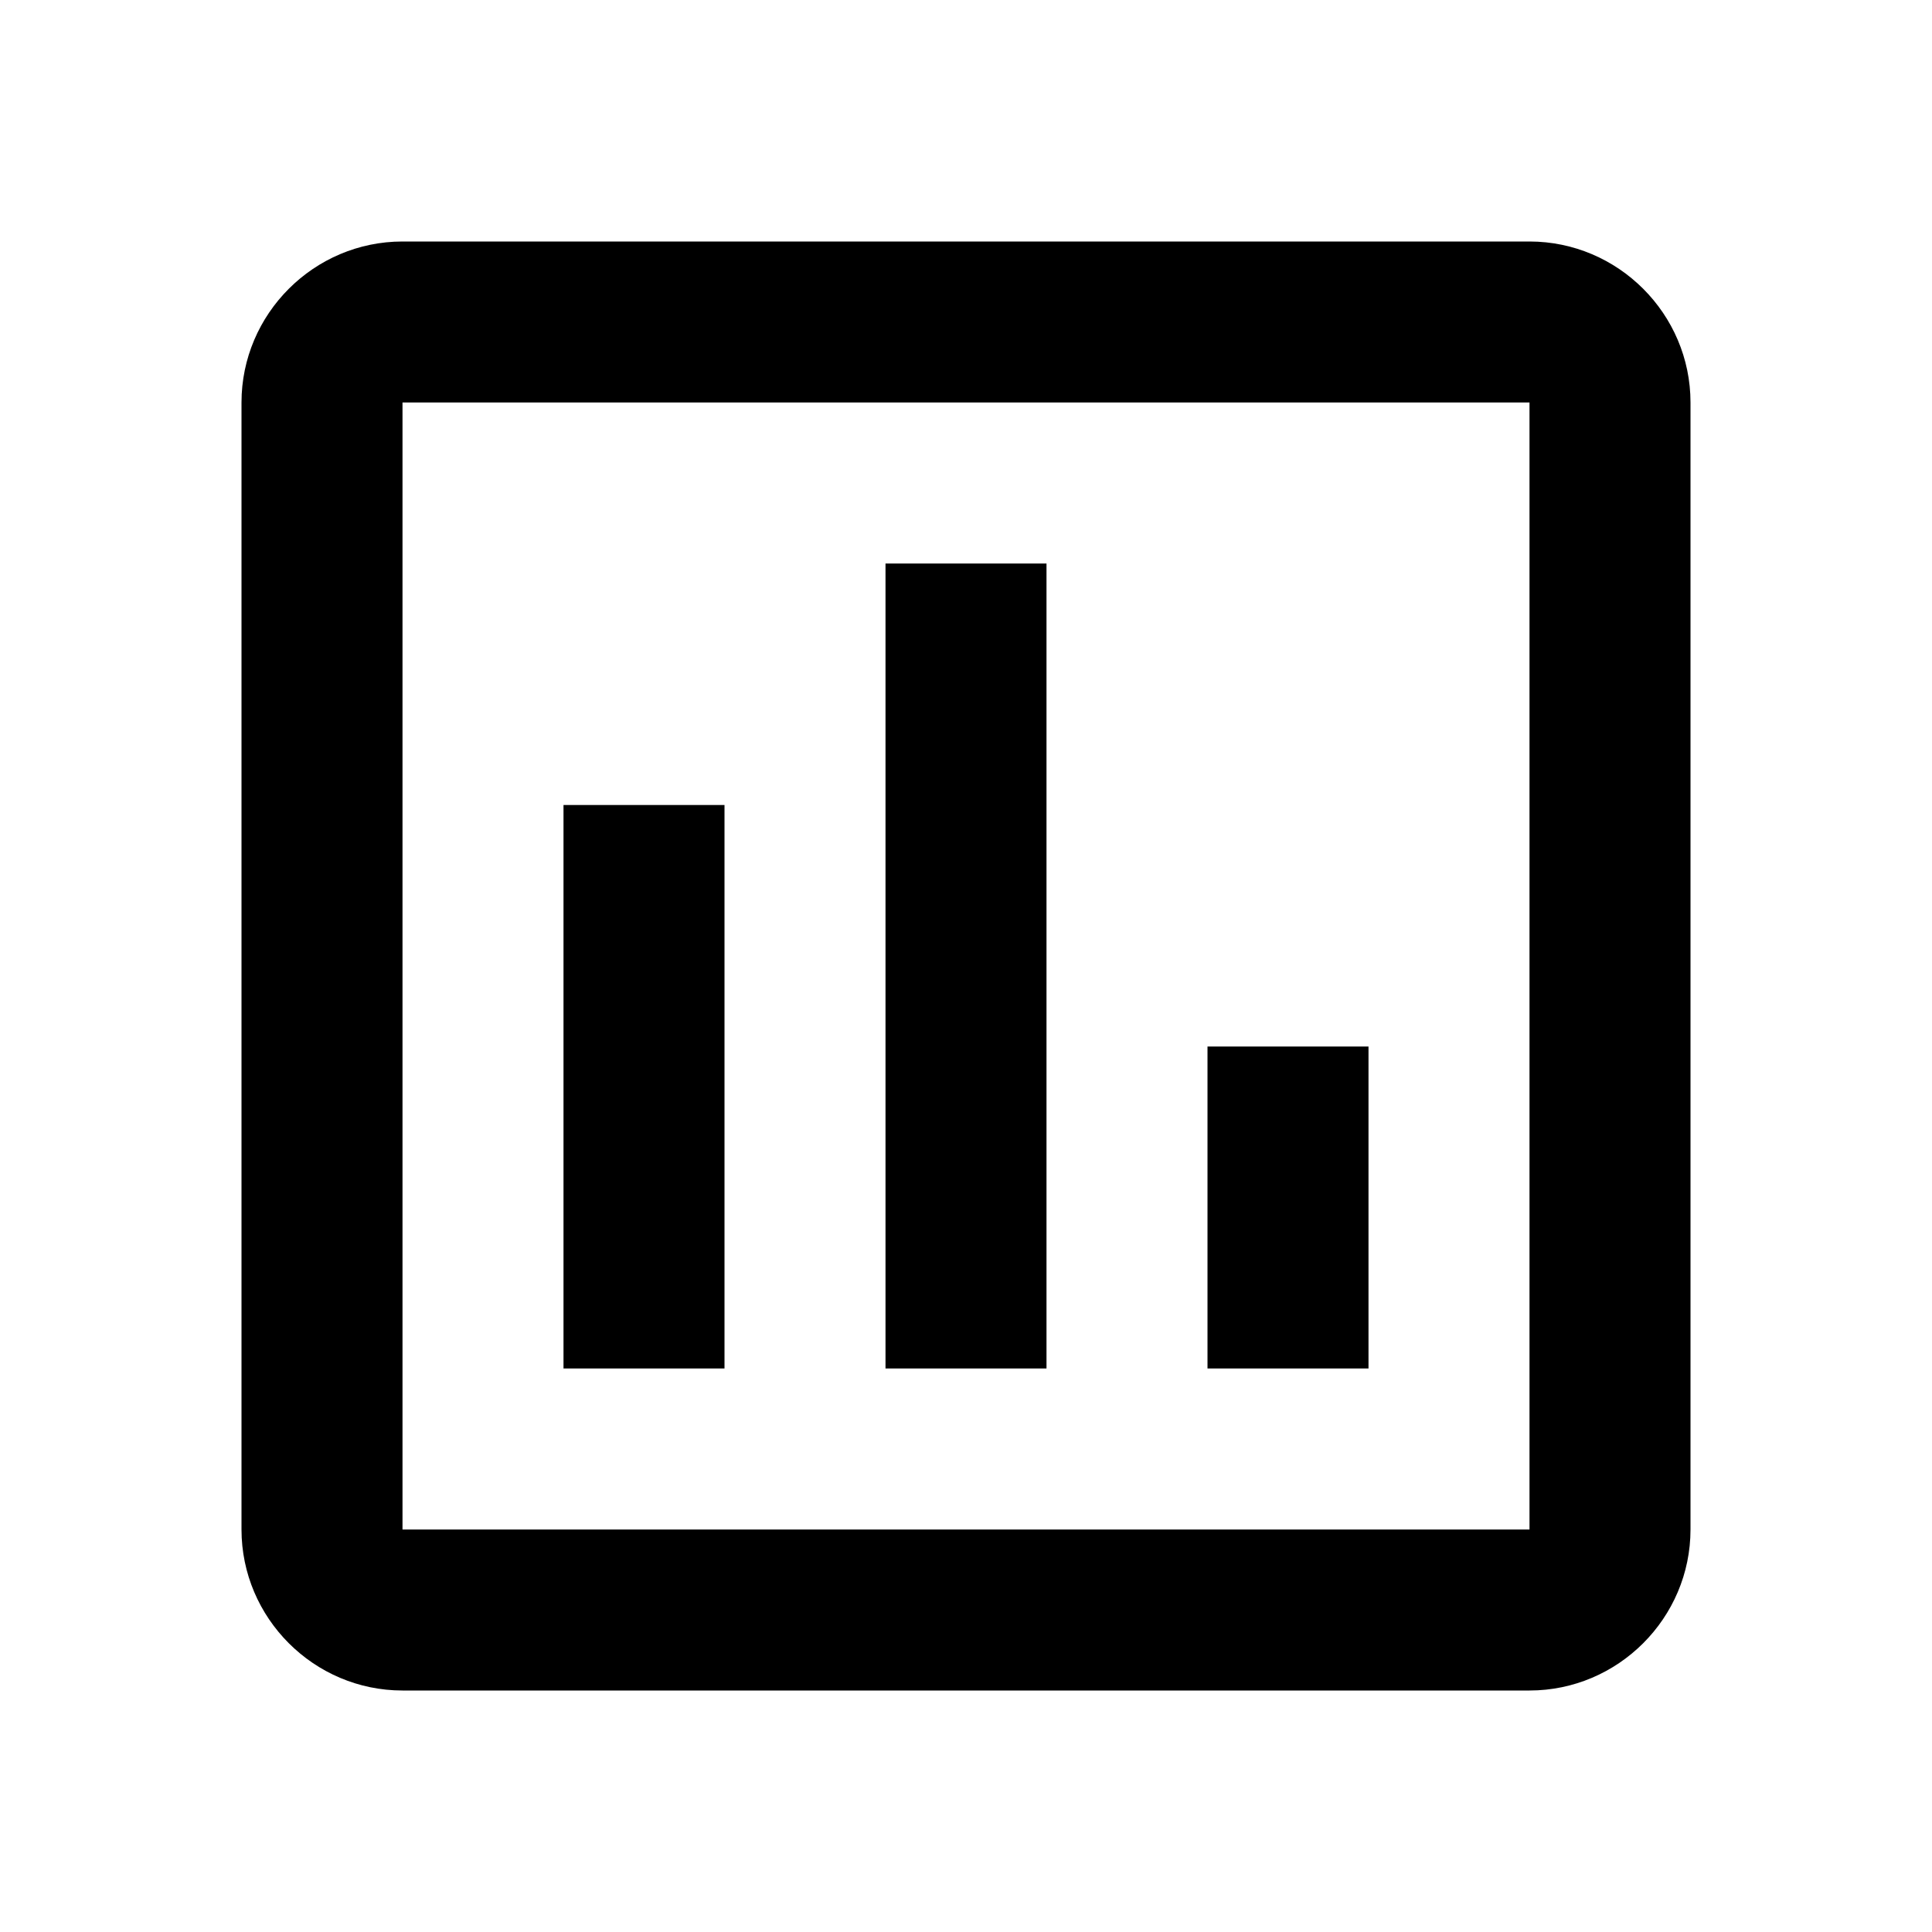
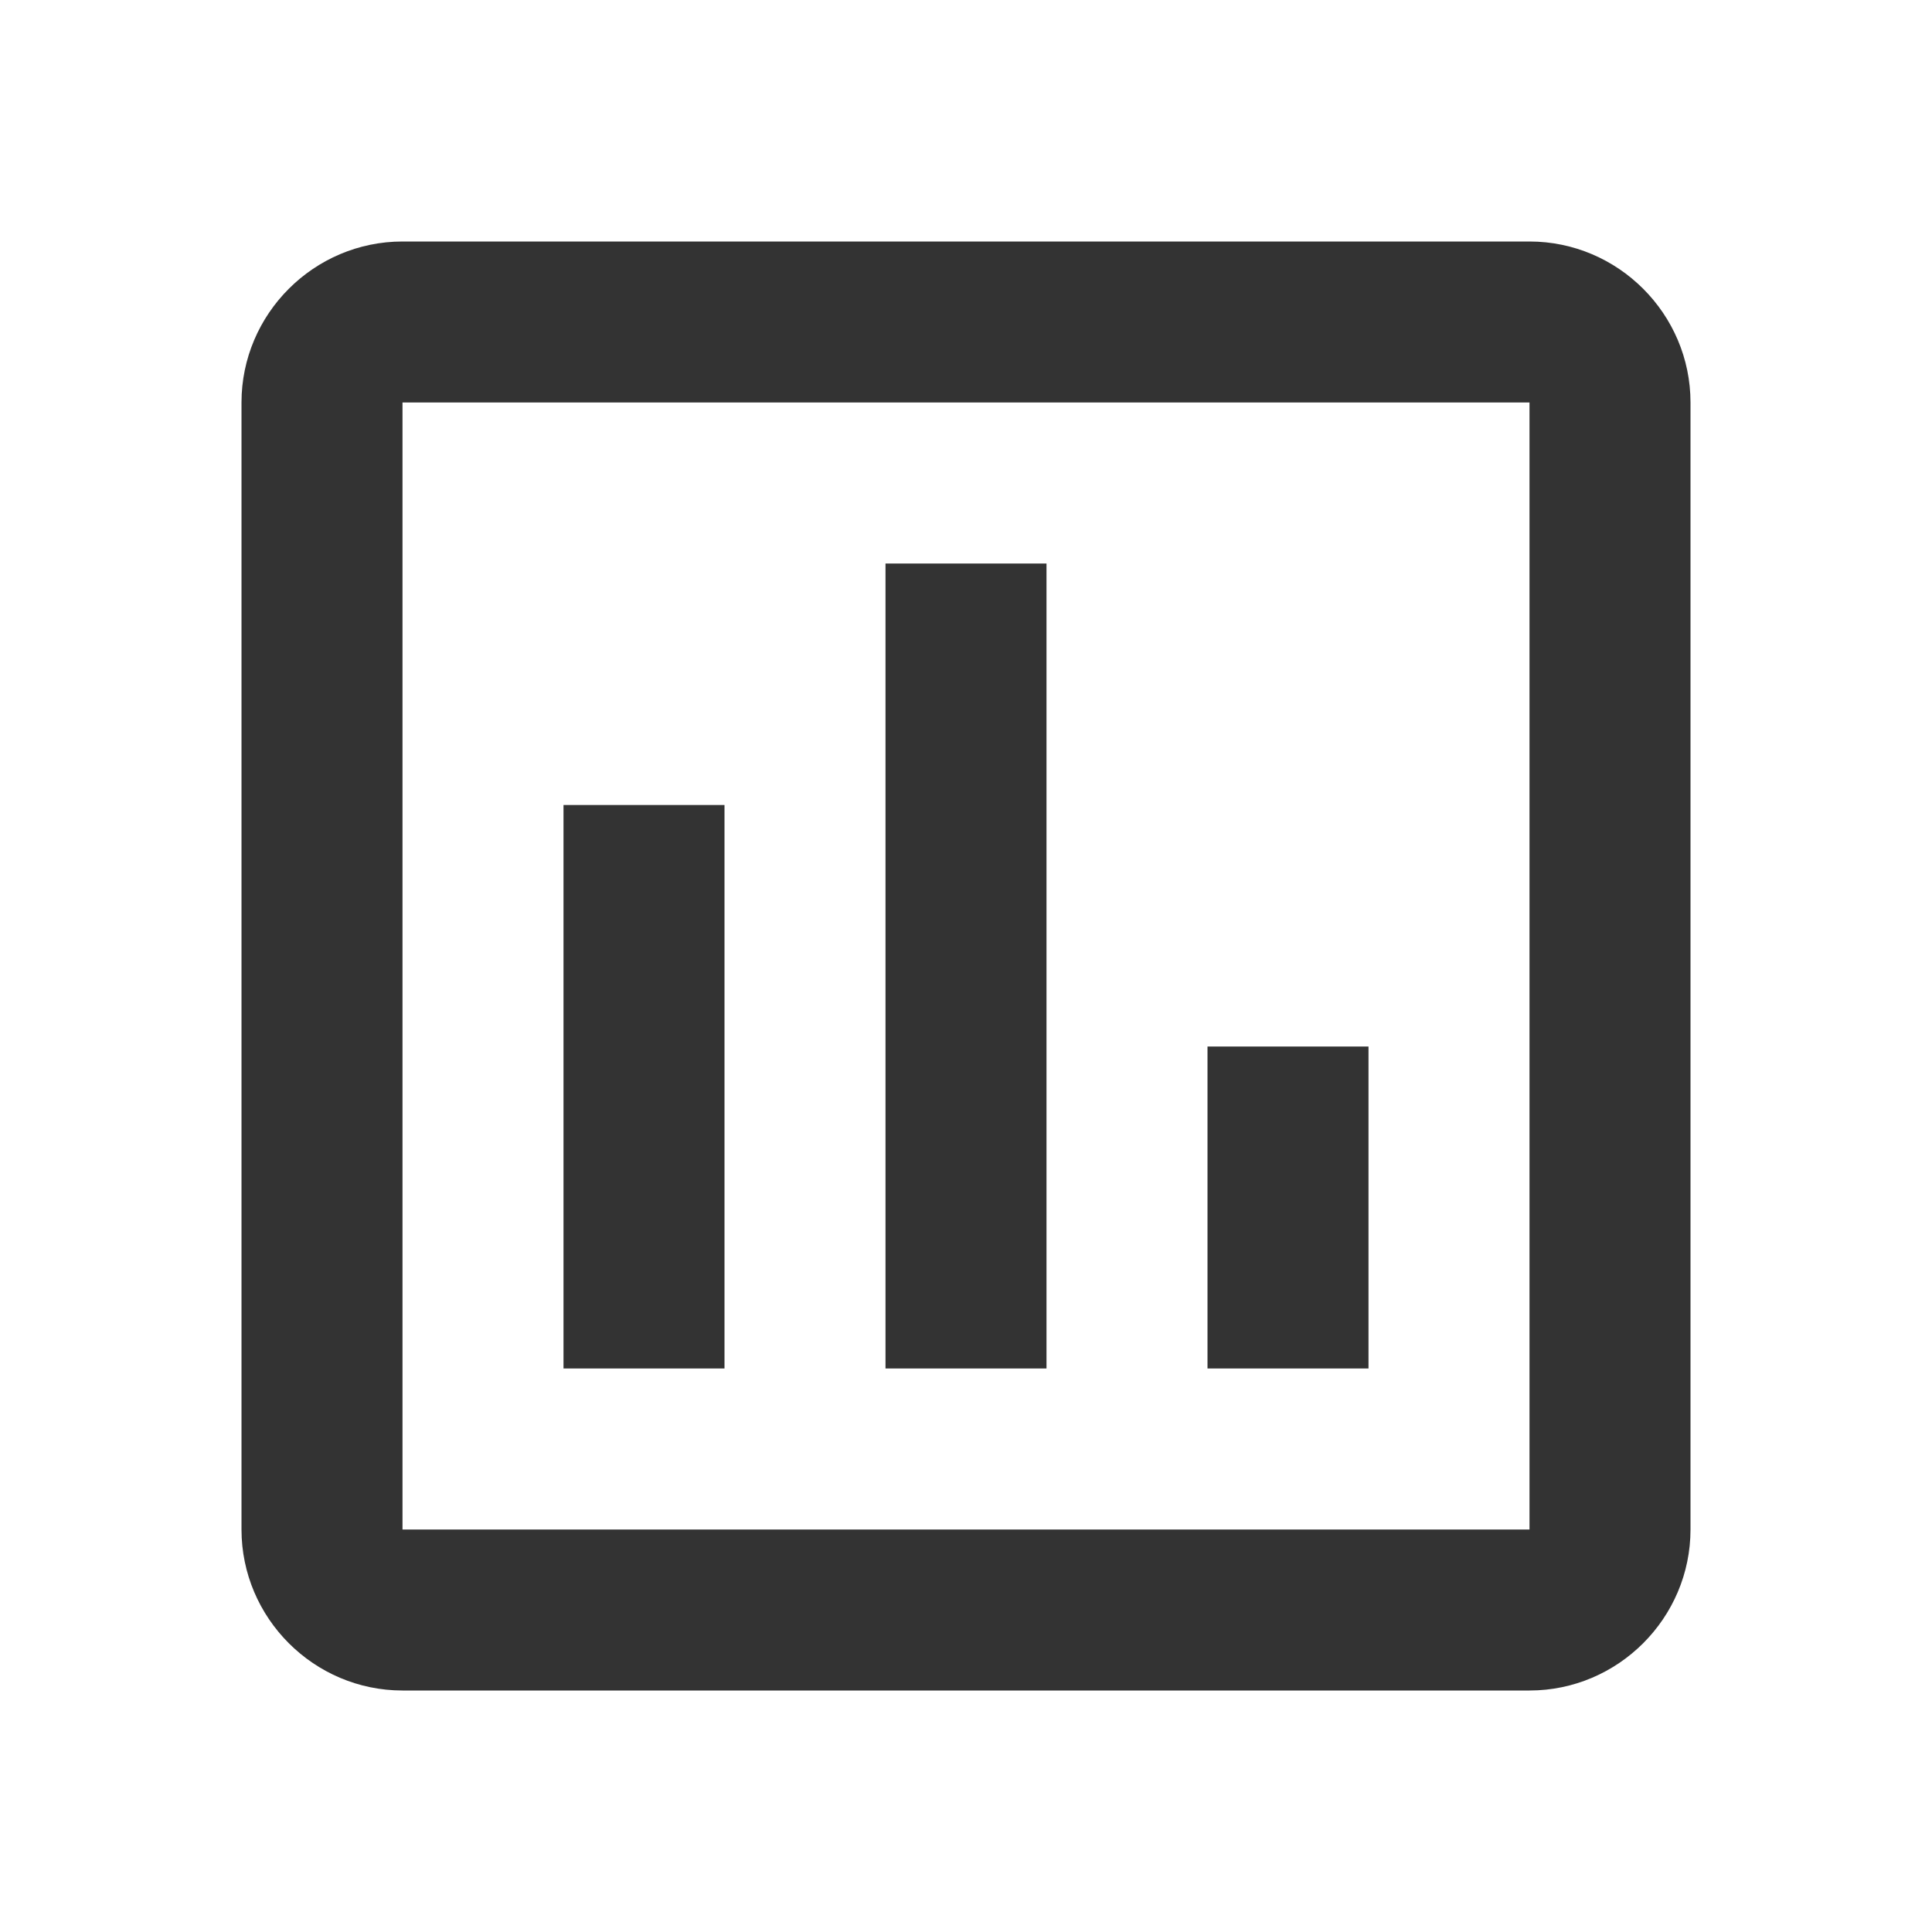
- <svg xmlns="http://www.w3.org/2000/svg" height="48px" viewBox="0 0 24 24" width="48px" fill="#000000">
-   <path d="M0 0h24v24H0V0z" fill="none" />
-   <path d="M19 3H5c-1.1 0-2 .9-2 2v14c0 1.1.9 2 2 2h14c1.1 0 2-.9 2-2V5c0-1.1-.9-2-2-2zm0 16H5V5h14v14zM7 10h2v7H7zm4-3h2v10h-2zm4 6h2v4h-2z" />
+ <svg xmlns="http://www.w3.org/2000/svg" width="48" height="48" viewBox="0 0 48 48" fill="none">
+   <path d="M38 6H10C7.8 6 6 7.8 6 10V38C6 40.2 7.8 42 10 42H38C40.2 42 42 40.2 42 38V10C42 7.8 40.2 6 38 6ZM38 38H10V10H38V38ZM14 20H18V34H14V20ZM22 14H26V34H22V14ZM30 26H34V34H30V26Z" fill="black" fill-opacity="0.8" />
</svg>
